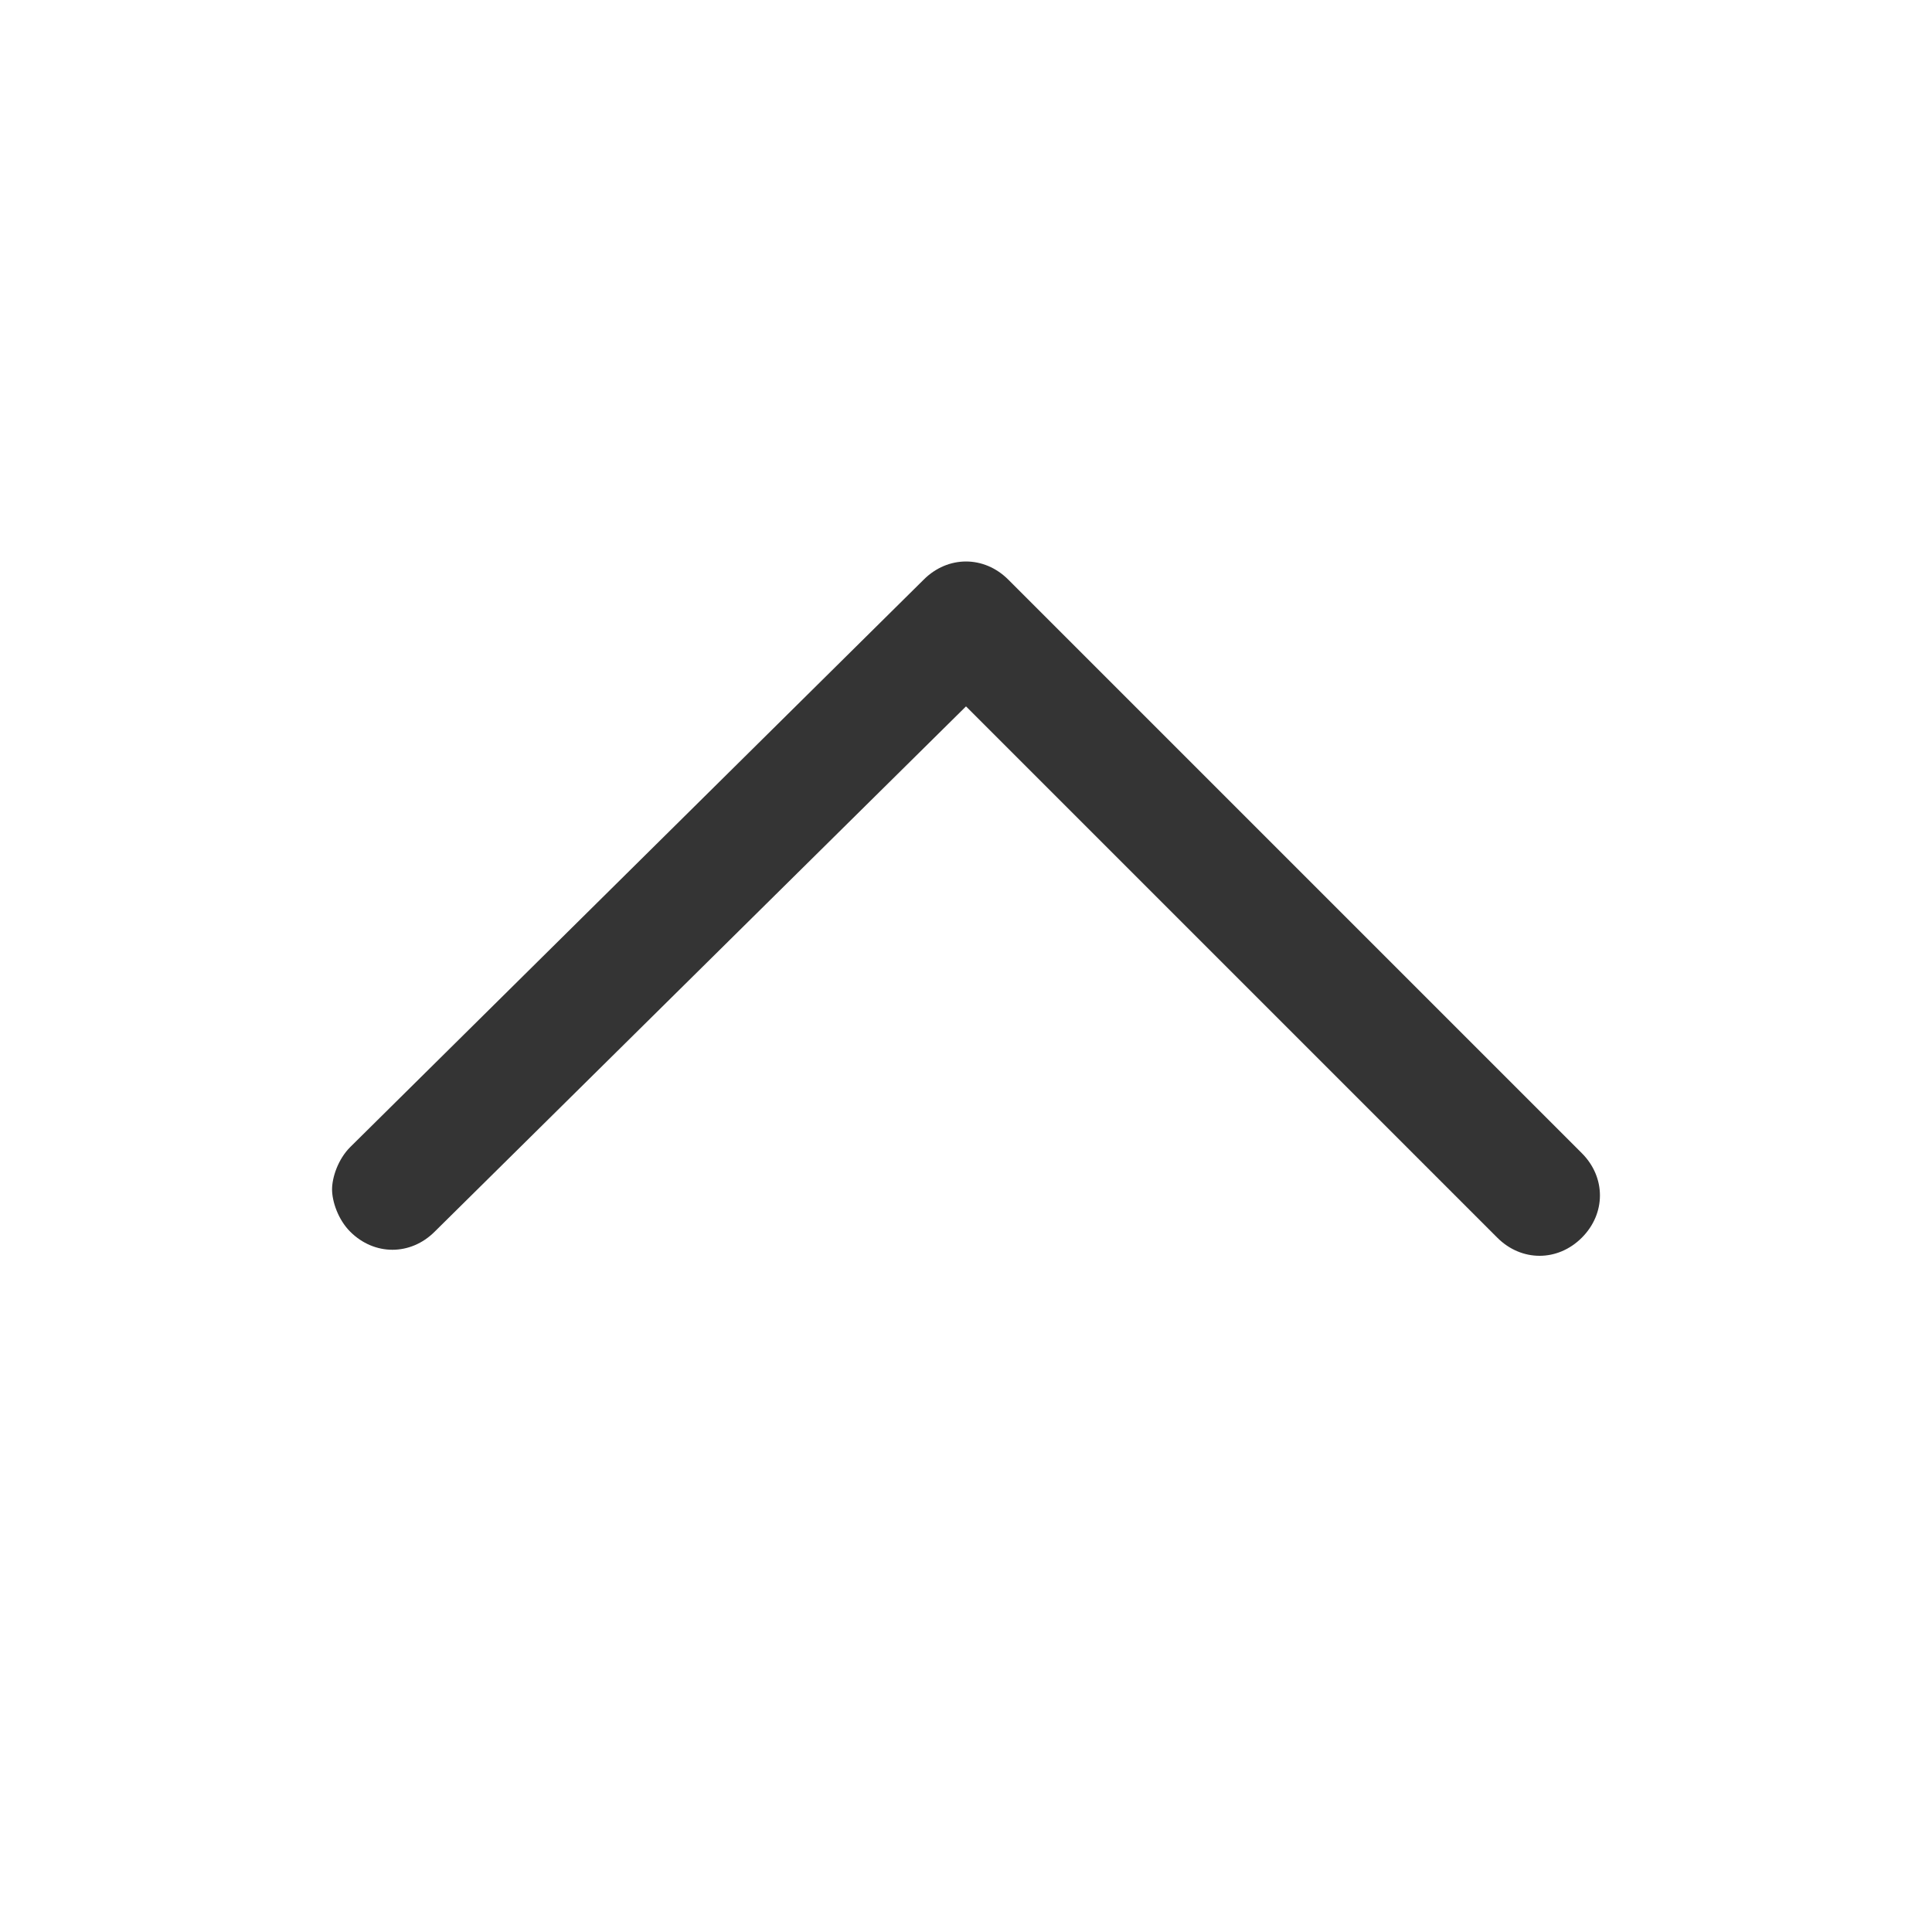
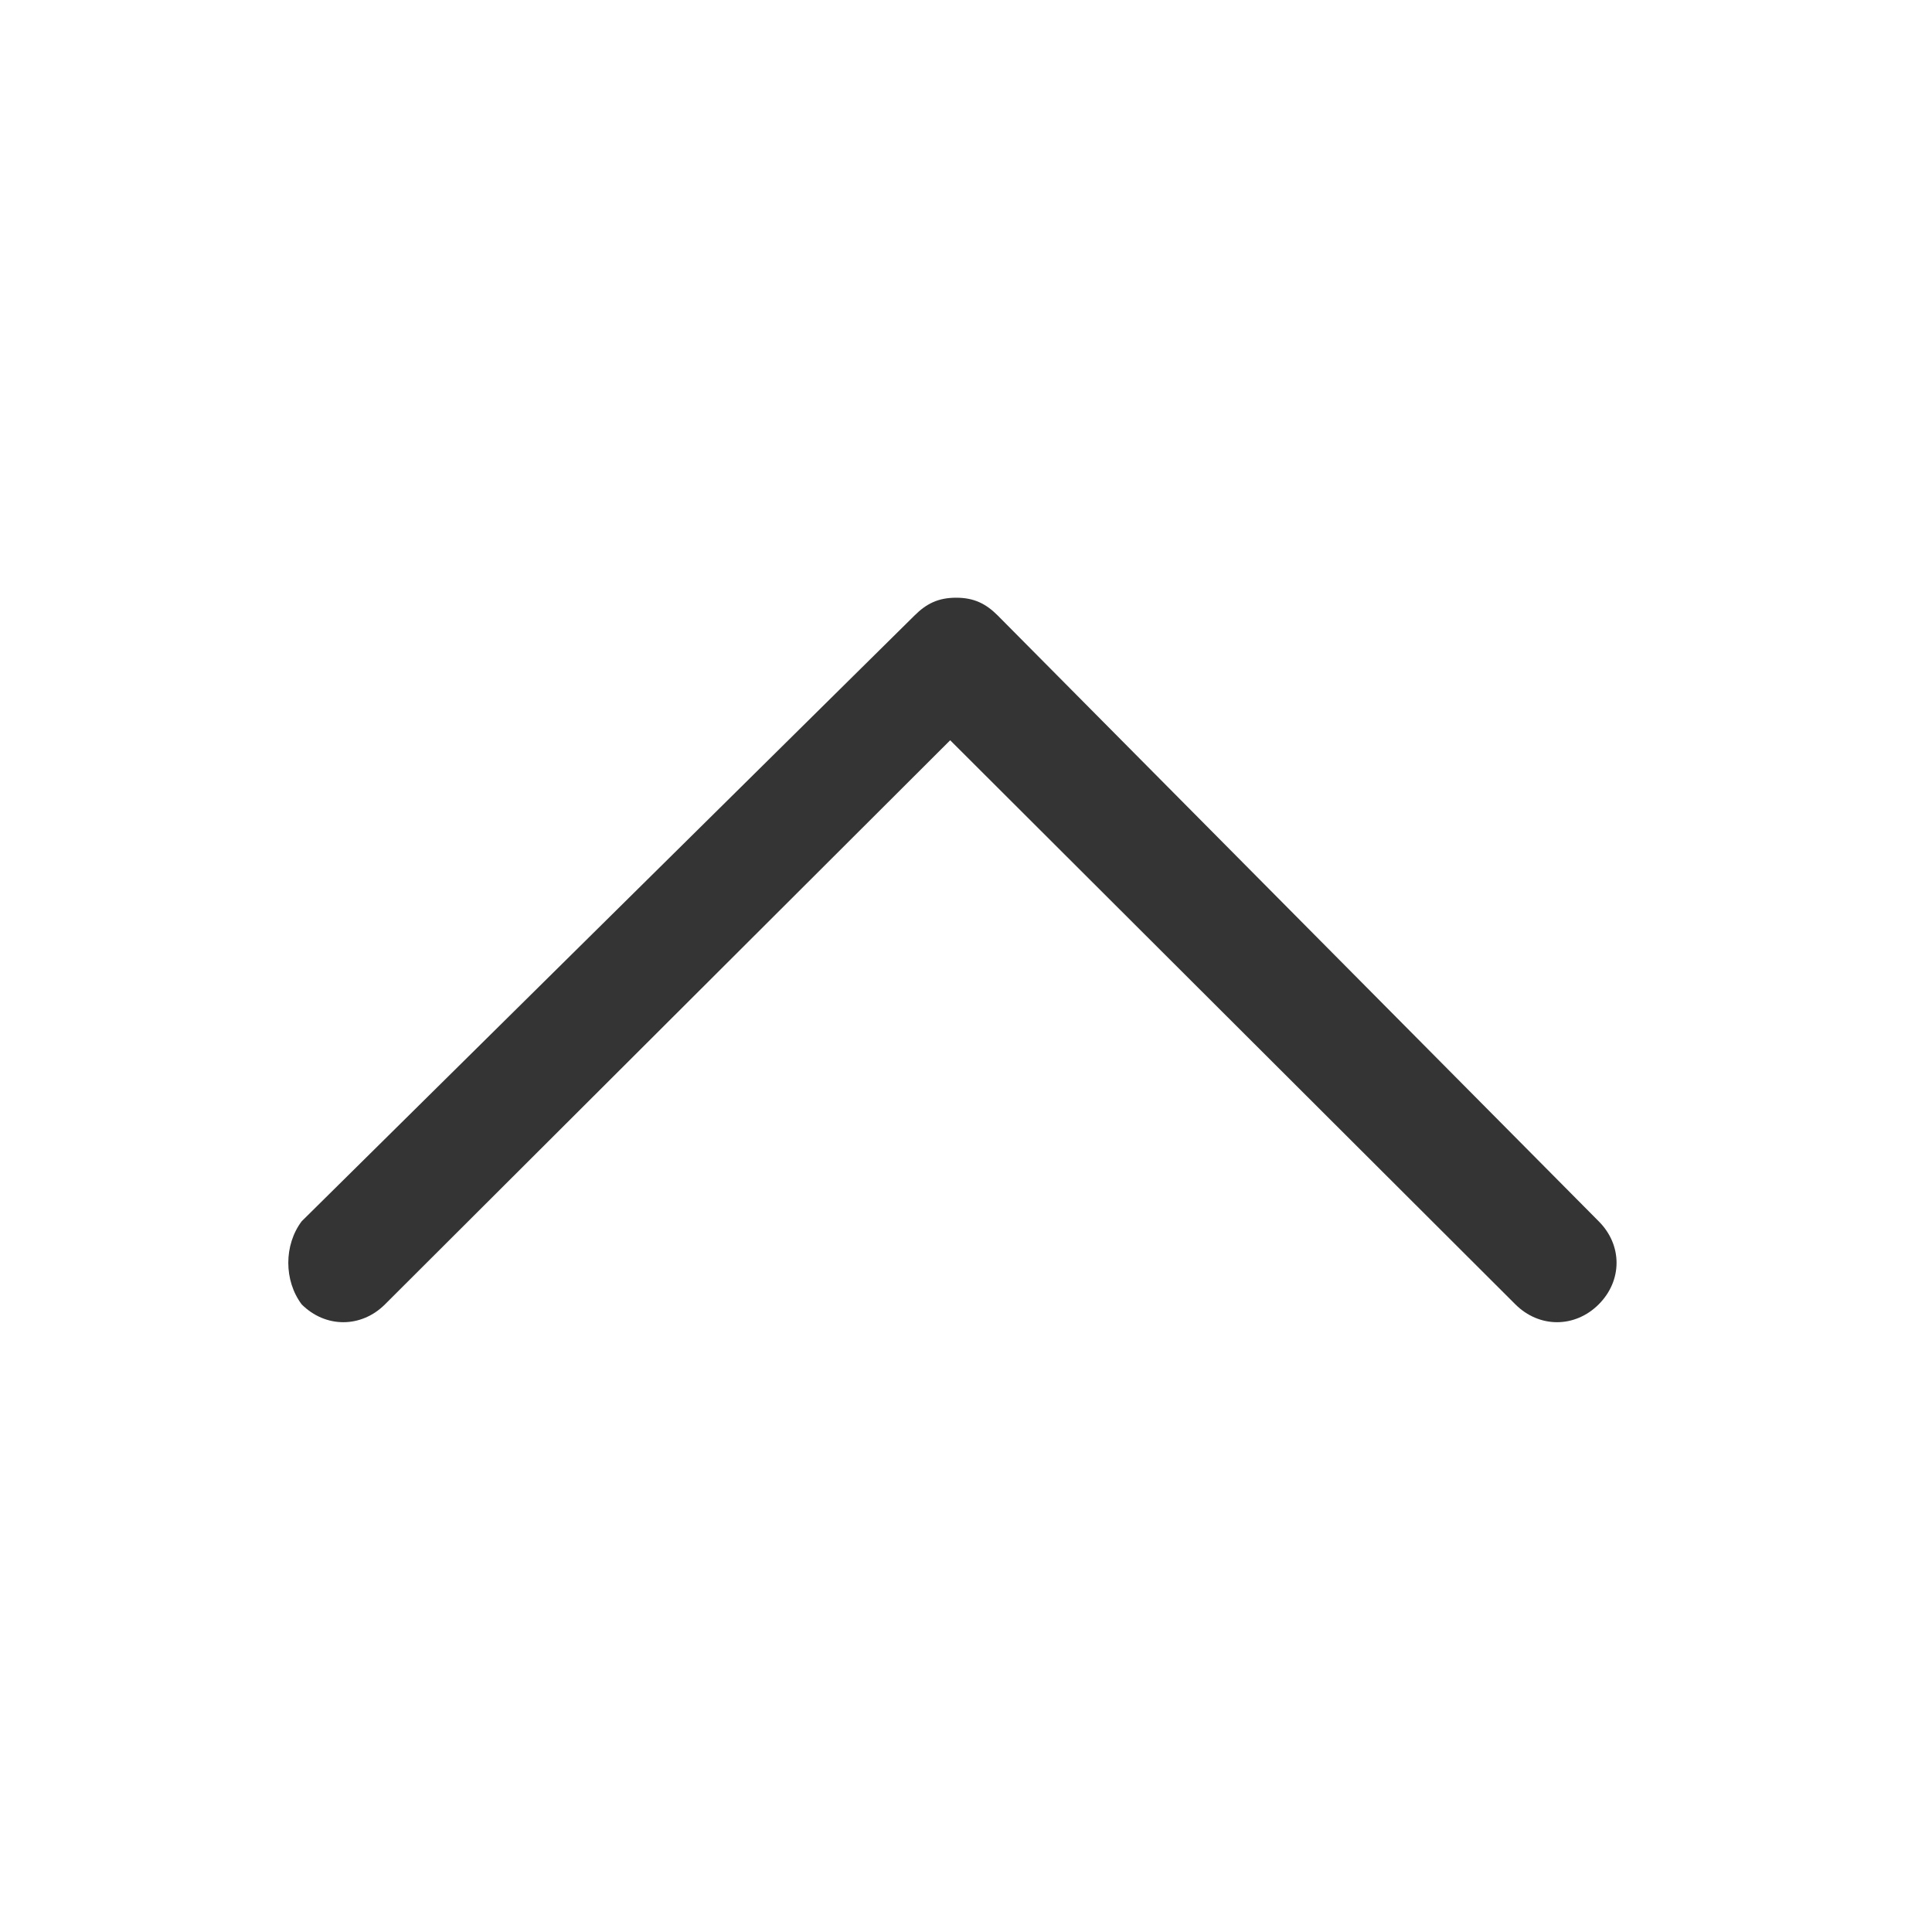
<svg xmlns="http://www.w3.org/2000/svg" width="32" height="32" viewBox="0 0 32 32" fill="none">
-   <path d="M16 11.7L24.8 20.5C25.2 20.9 25.8 20.9 26.2 20.5C26.6 20.1 26.6 19.5 26.2 19.1L16.7 9.6C16.3 9.2 15.7 9.2 15.3 9.6L5.8 19C5.6 19.2 5.5 19.5 5.5 19.7C5.5 19.9 5.6 20.2 5.8 20.4C6.2 20.8 6.8 20.8 7.2 20.4L16 11.7Z" fill="#343434" />
+   <path d="M4.997 21.605C5.391 21.998 5.982 21.998 6.376 21.605L15.738 12.261L25.1 21.605C25.494 21.998 26.085 21.998 26.479 21.605C26.874 21.211 26.874 20.621 26.479 20.228L16.526 10.195C16.329 9.998 16.132 9.9 15.837 9.9C15.541 9.9 15.344 9.998 15.147 10.195L4.997 20.228C4.701 20.621 4.701 21.211 4.997 21.605Z" fill="#343434" />
</svg>
